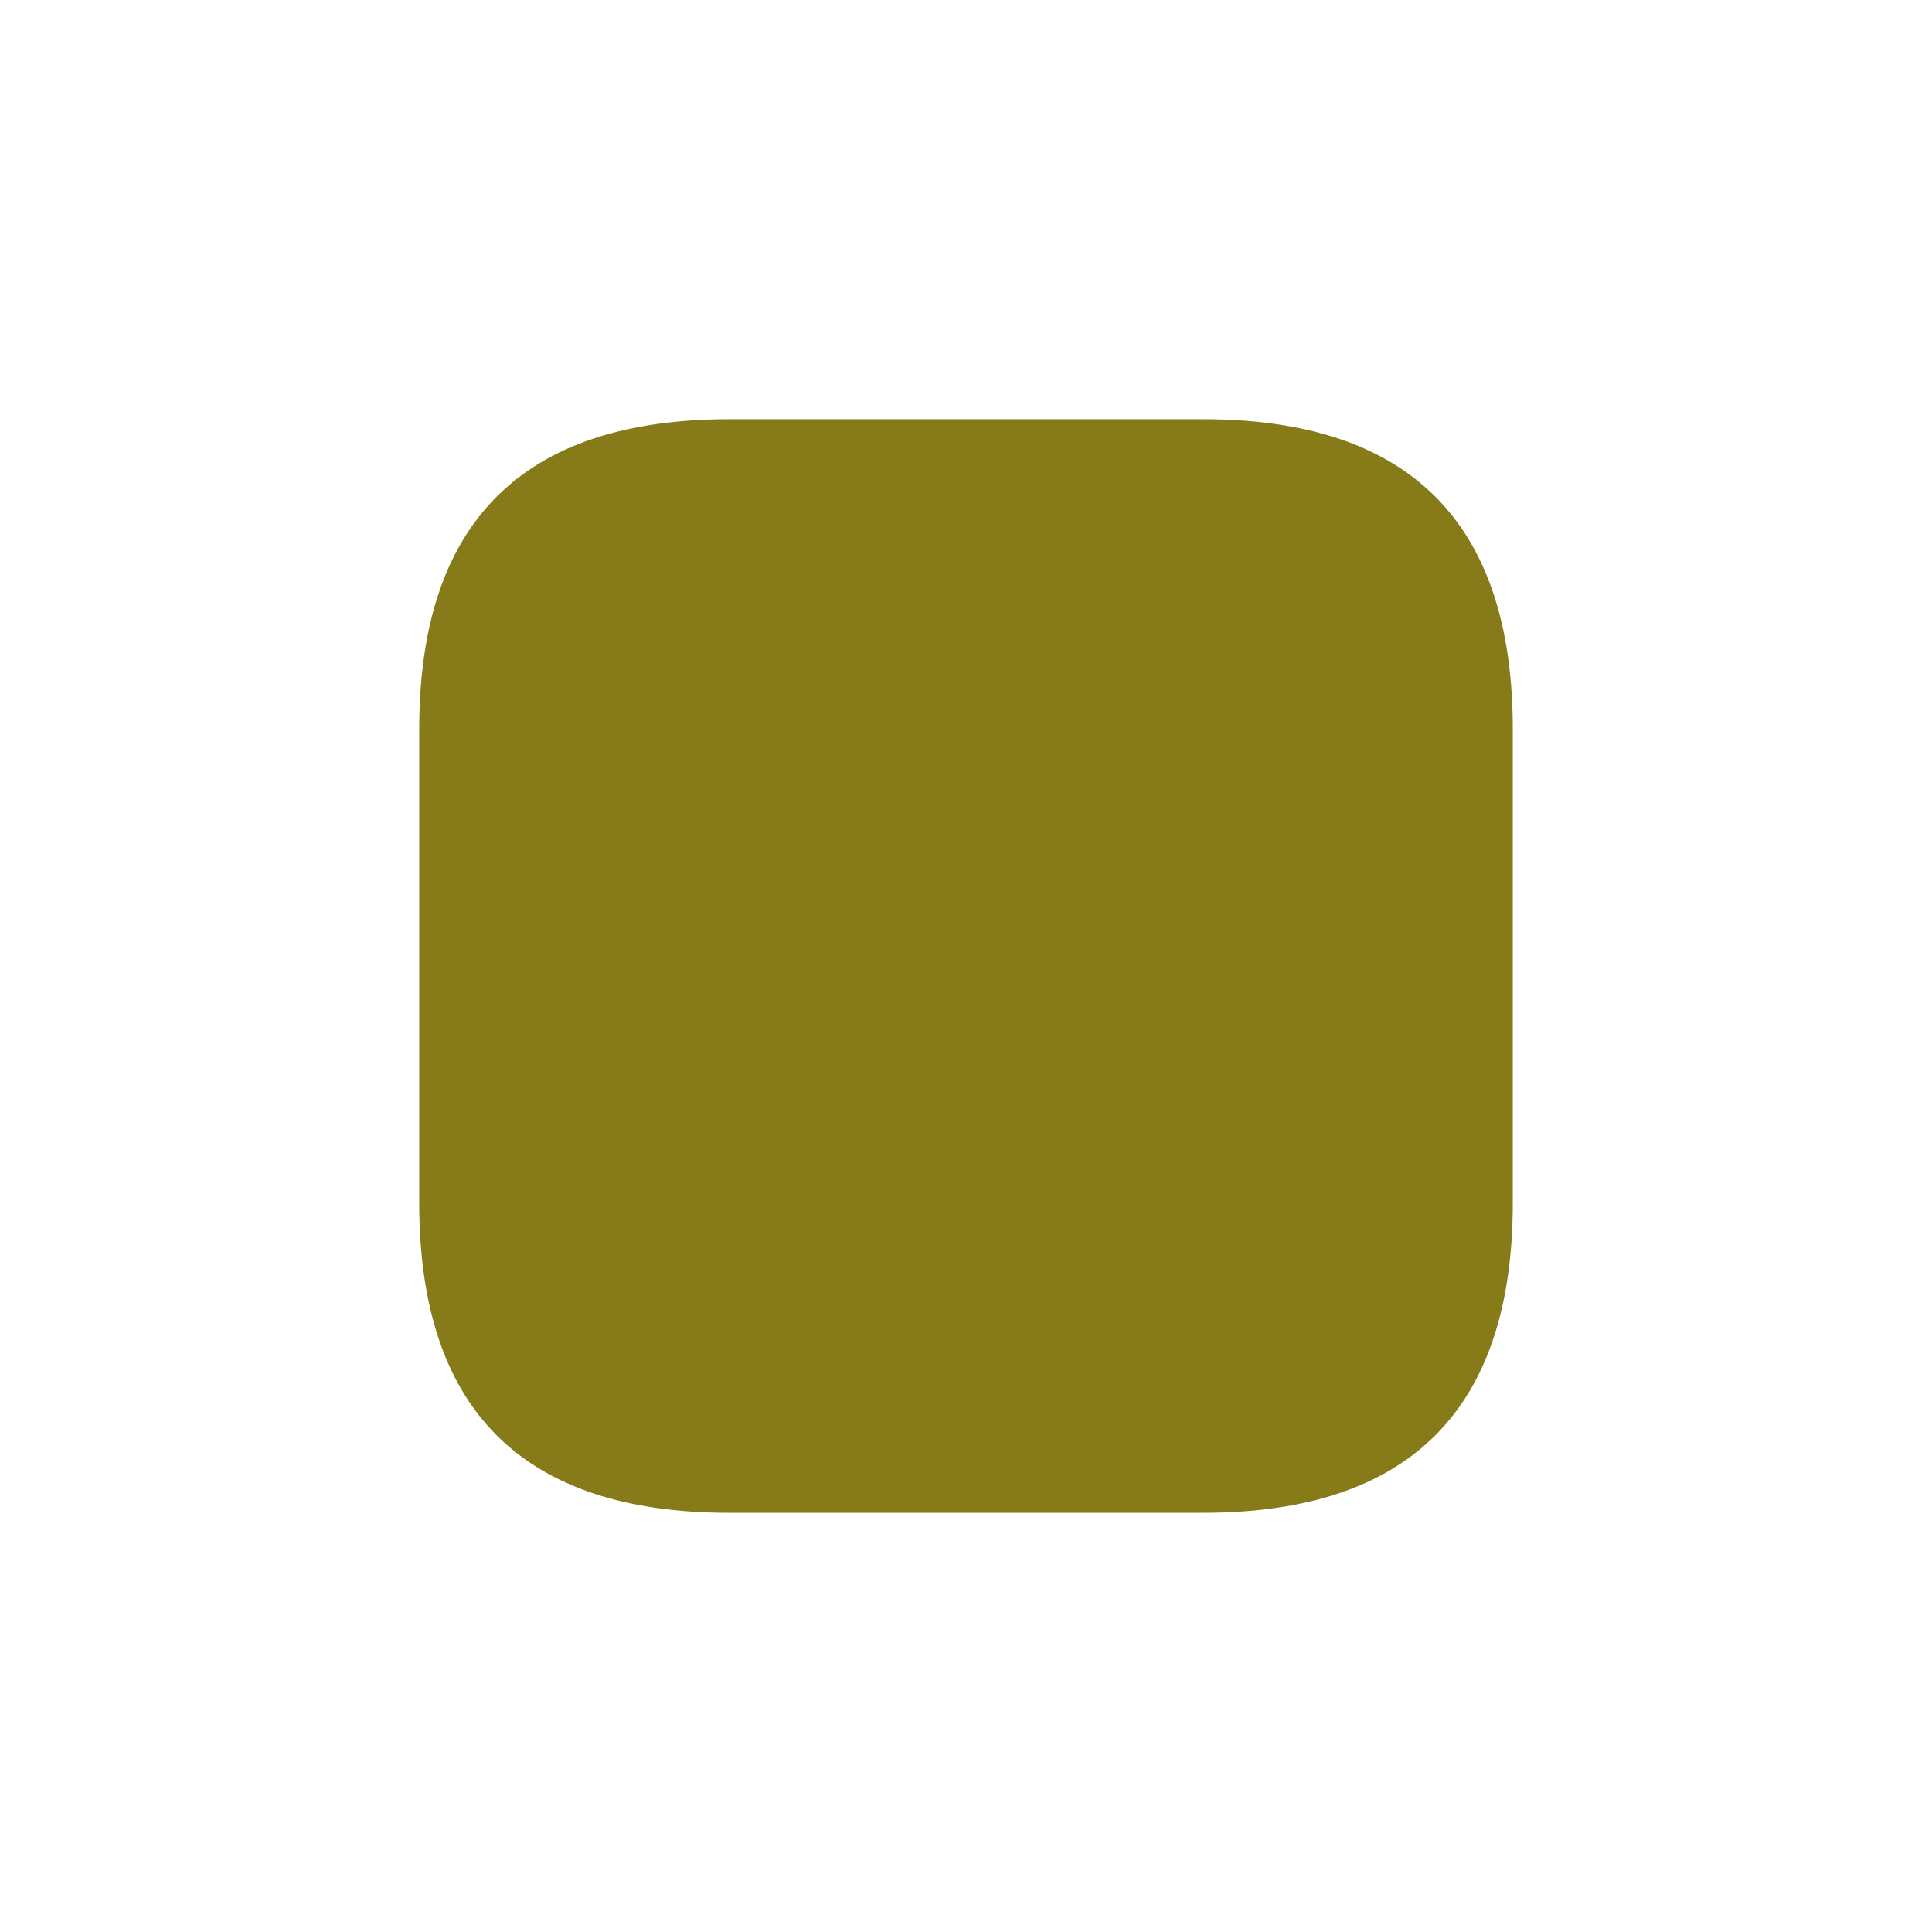
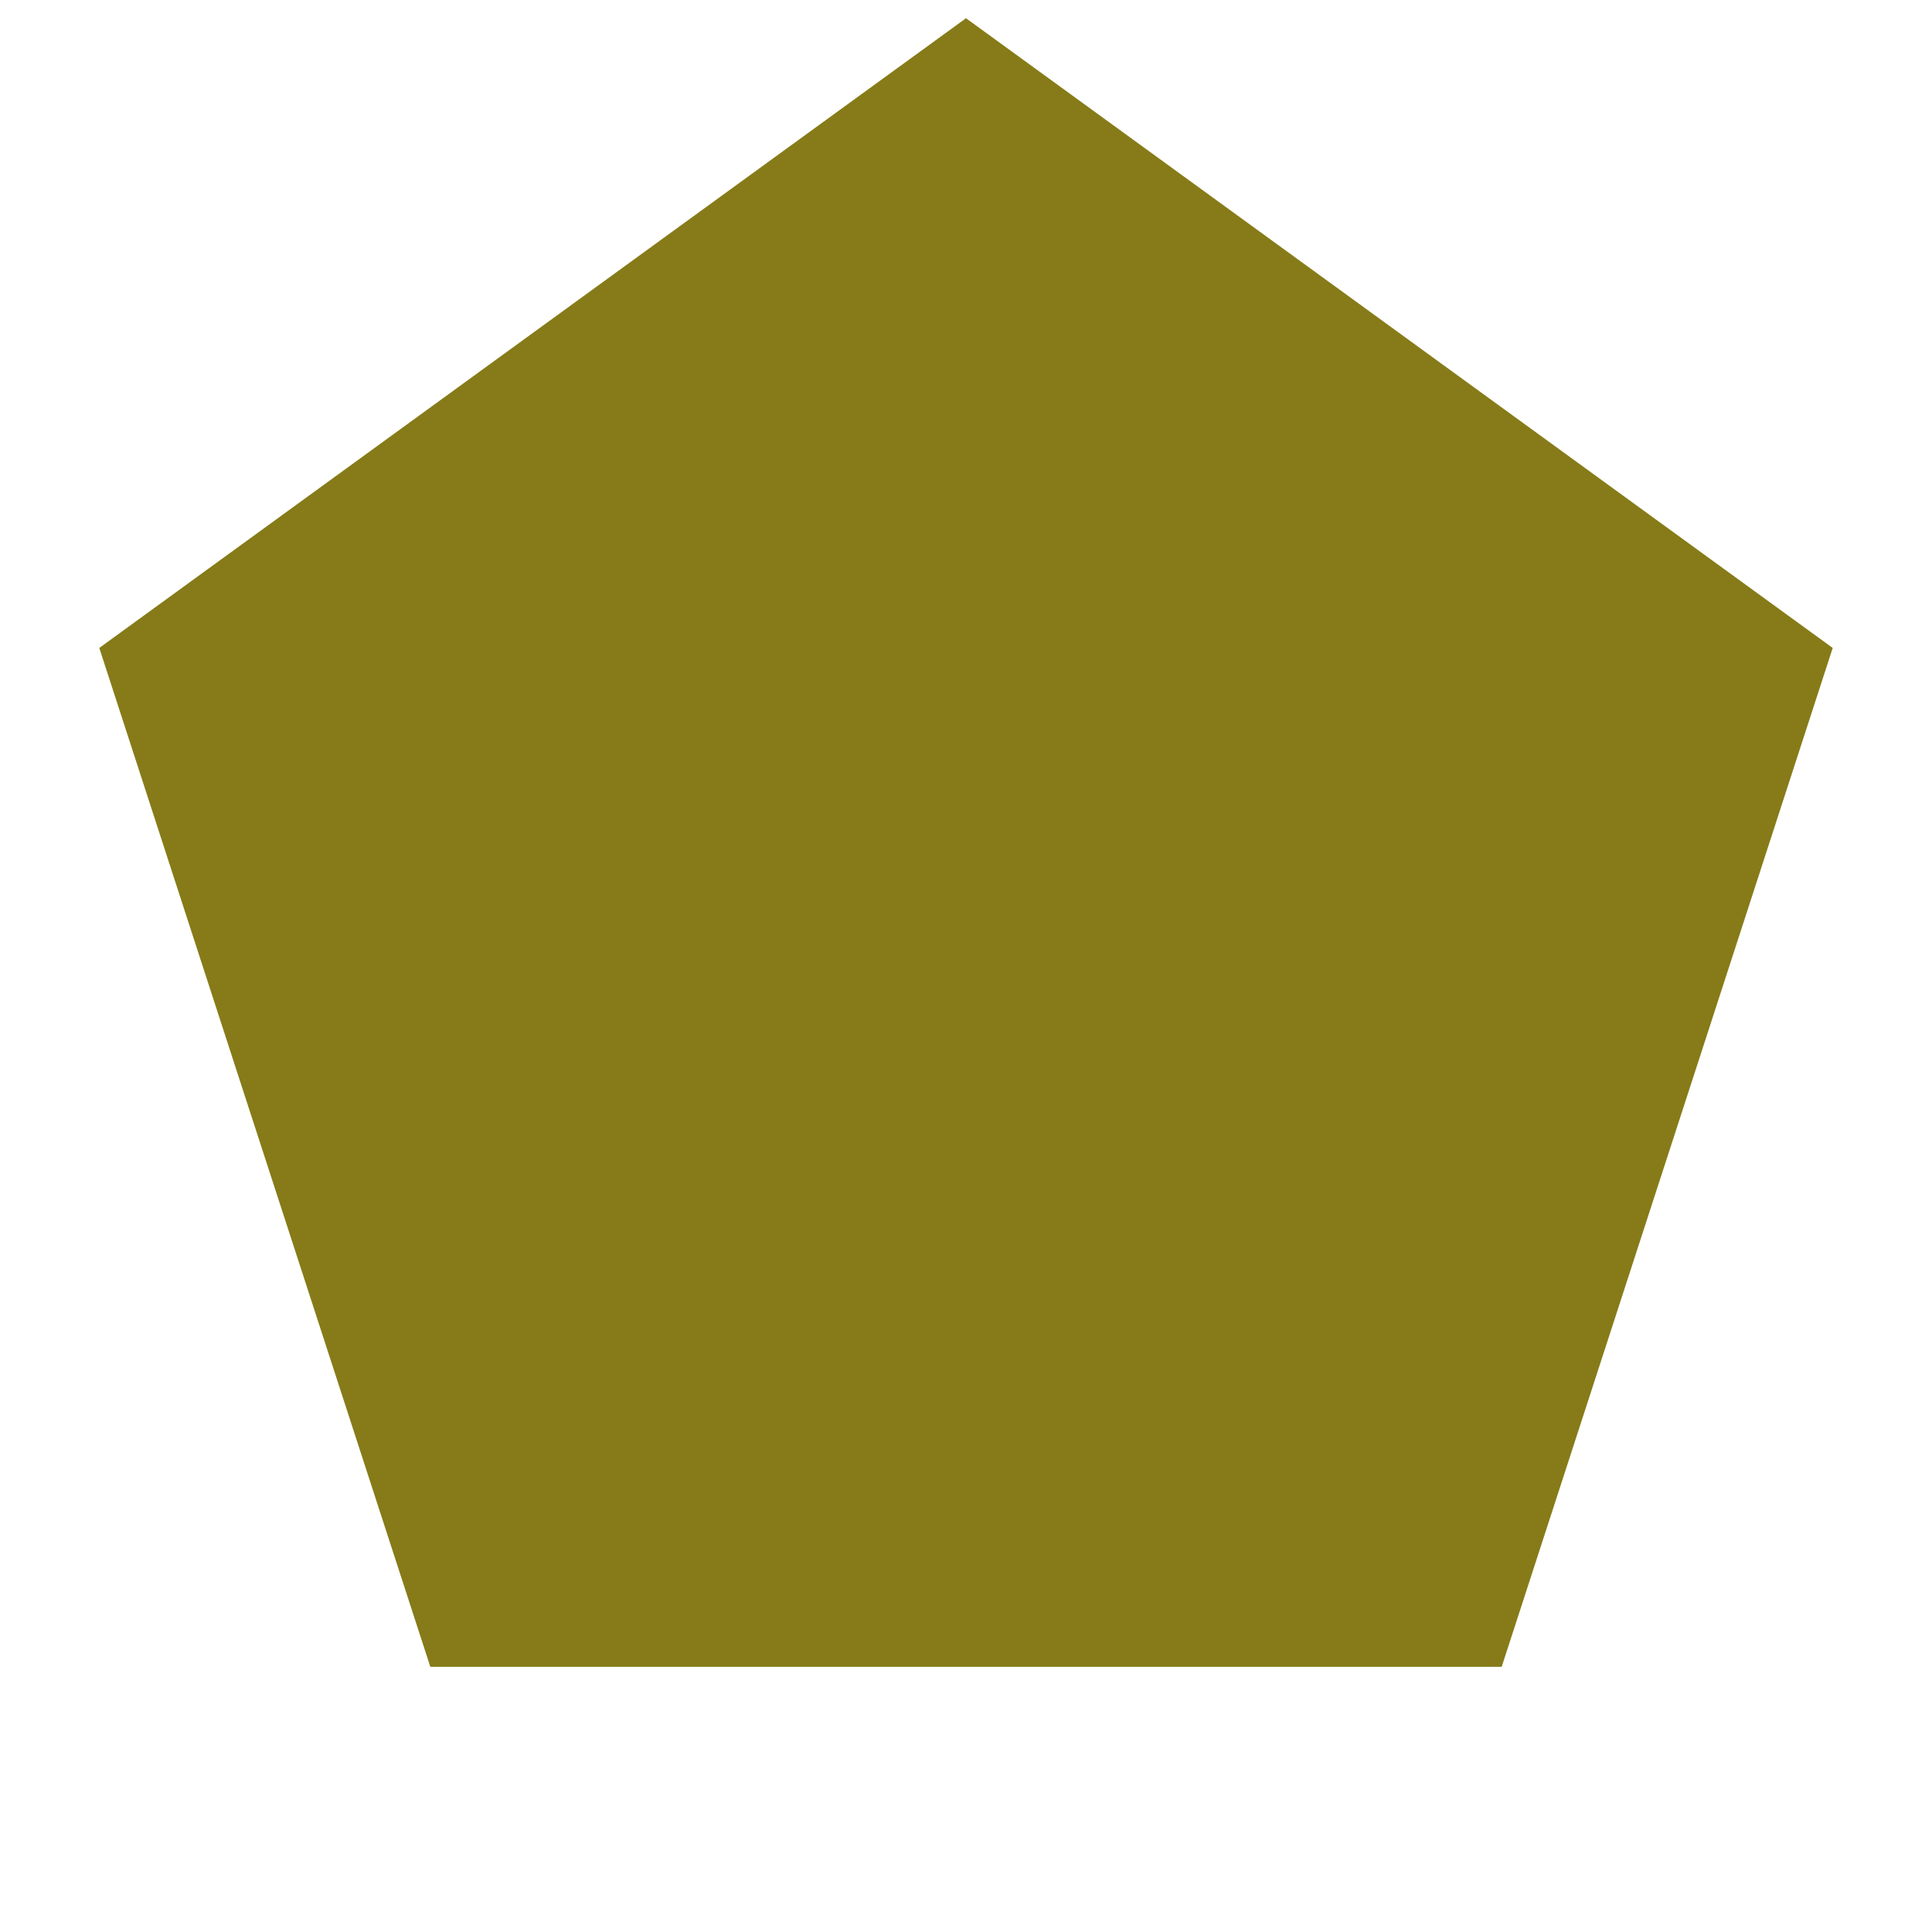
<svg xmlns="http://www.w3.org/2000/svg" width="72pt" height="72pt" viewBox="0 0 72 72" version="1.1">
  <defs>
    <style type="text/css">*{stroke-linejoin: round; stroke-linecap: butt}</style>
  </defs>
  <g id="figure_1">
    <g id="patch_1">
      <path d="M 0 72  L 72 72  L 72 0  L 0 0  L 0 72  z " style="fill: none" />
    </g>
    <g id="axes_1">
      <g id="patch_2">
-         <path d="M 27.17 56.377  L 44.83 56.377  Q 56.377 56.377 56.377 44.83  L 56.377 27.17  Q 56.377 15.623 44.83 15.623  L 27.17 15.623  Q 15.623 15.623 15.623 27.17  L 15.623 44.83  Q 15.623 56.377 27.17 56.377  z " clip-path="url(#pae80f3fcca)" style="fill: #867b18" />
+         <path d="M 36 0.679  L 3.7 24.147  L 16.037 62.118  L 55.963 62.118  L 68.3 24.147  z " clip-path="url(#p5f84ba7c83)" style="fill: #867b18" />
      </g>
    </g>
  </g>
  <defs>
-     <clipPath id="pae80f3fcca">
+     <clipPath id="p5f84ba7c83">
      <rect x="0" y="0" width="72" height="72" />
    </clipPath>
  </defs>
</svg>
